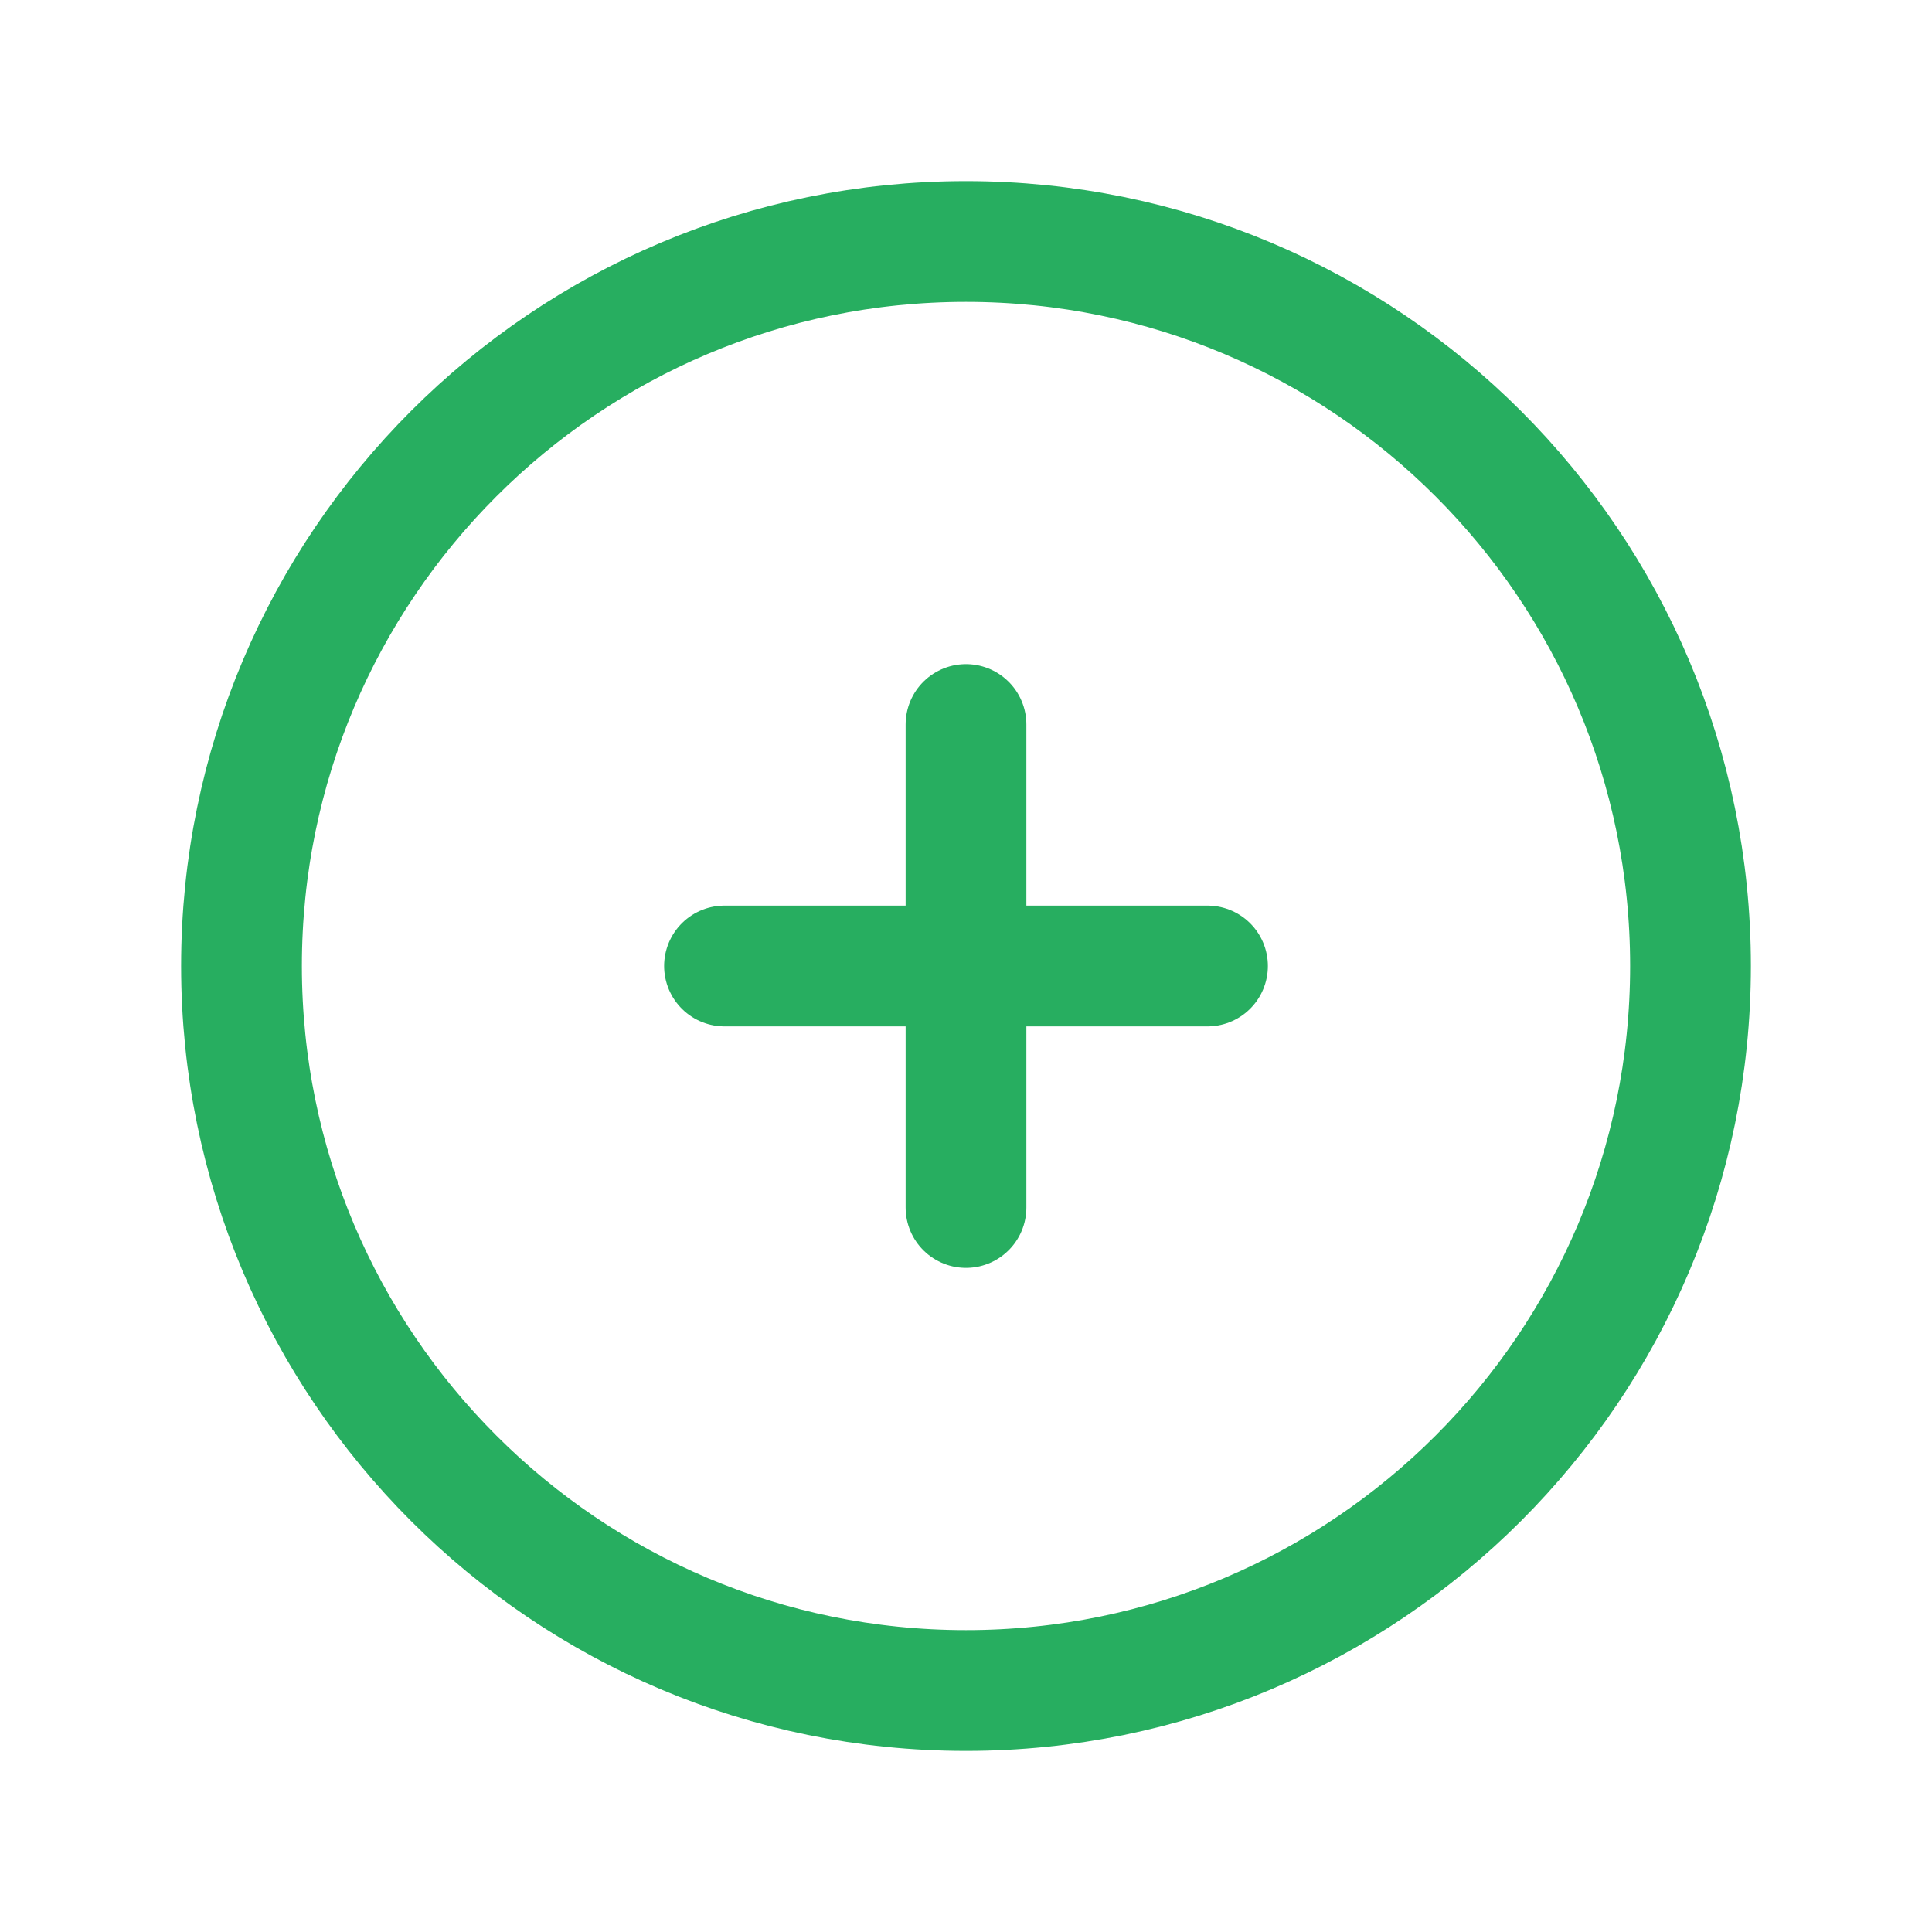
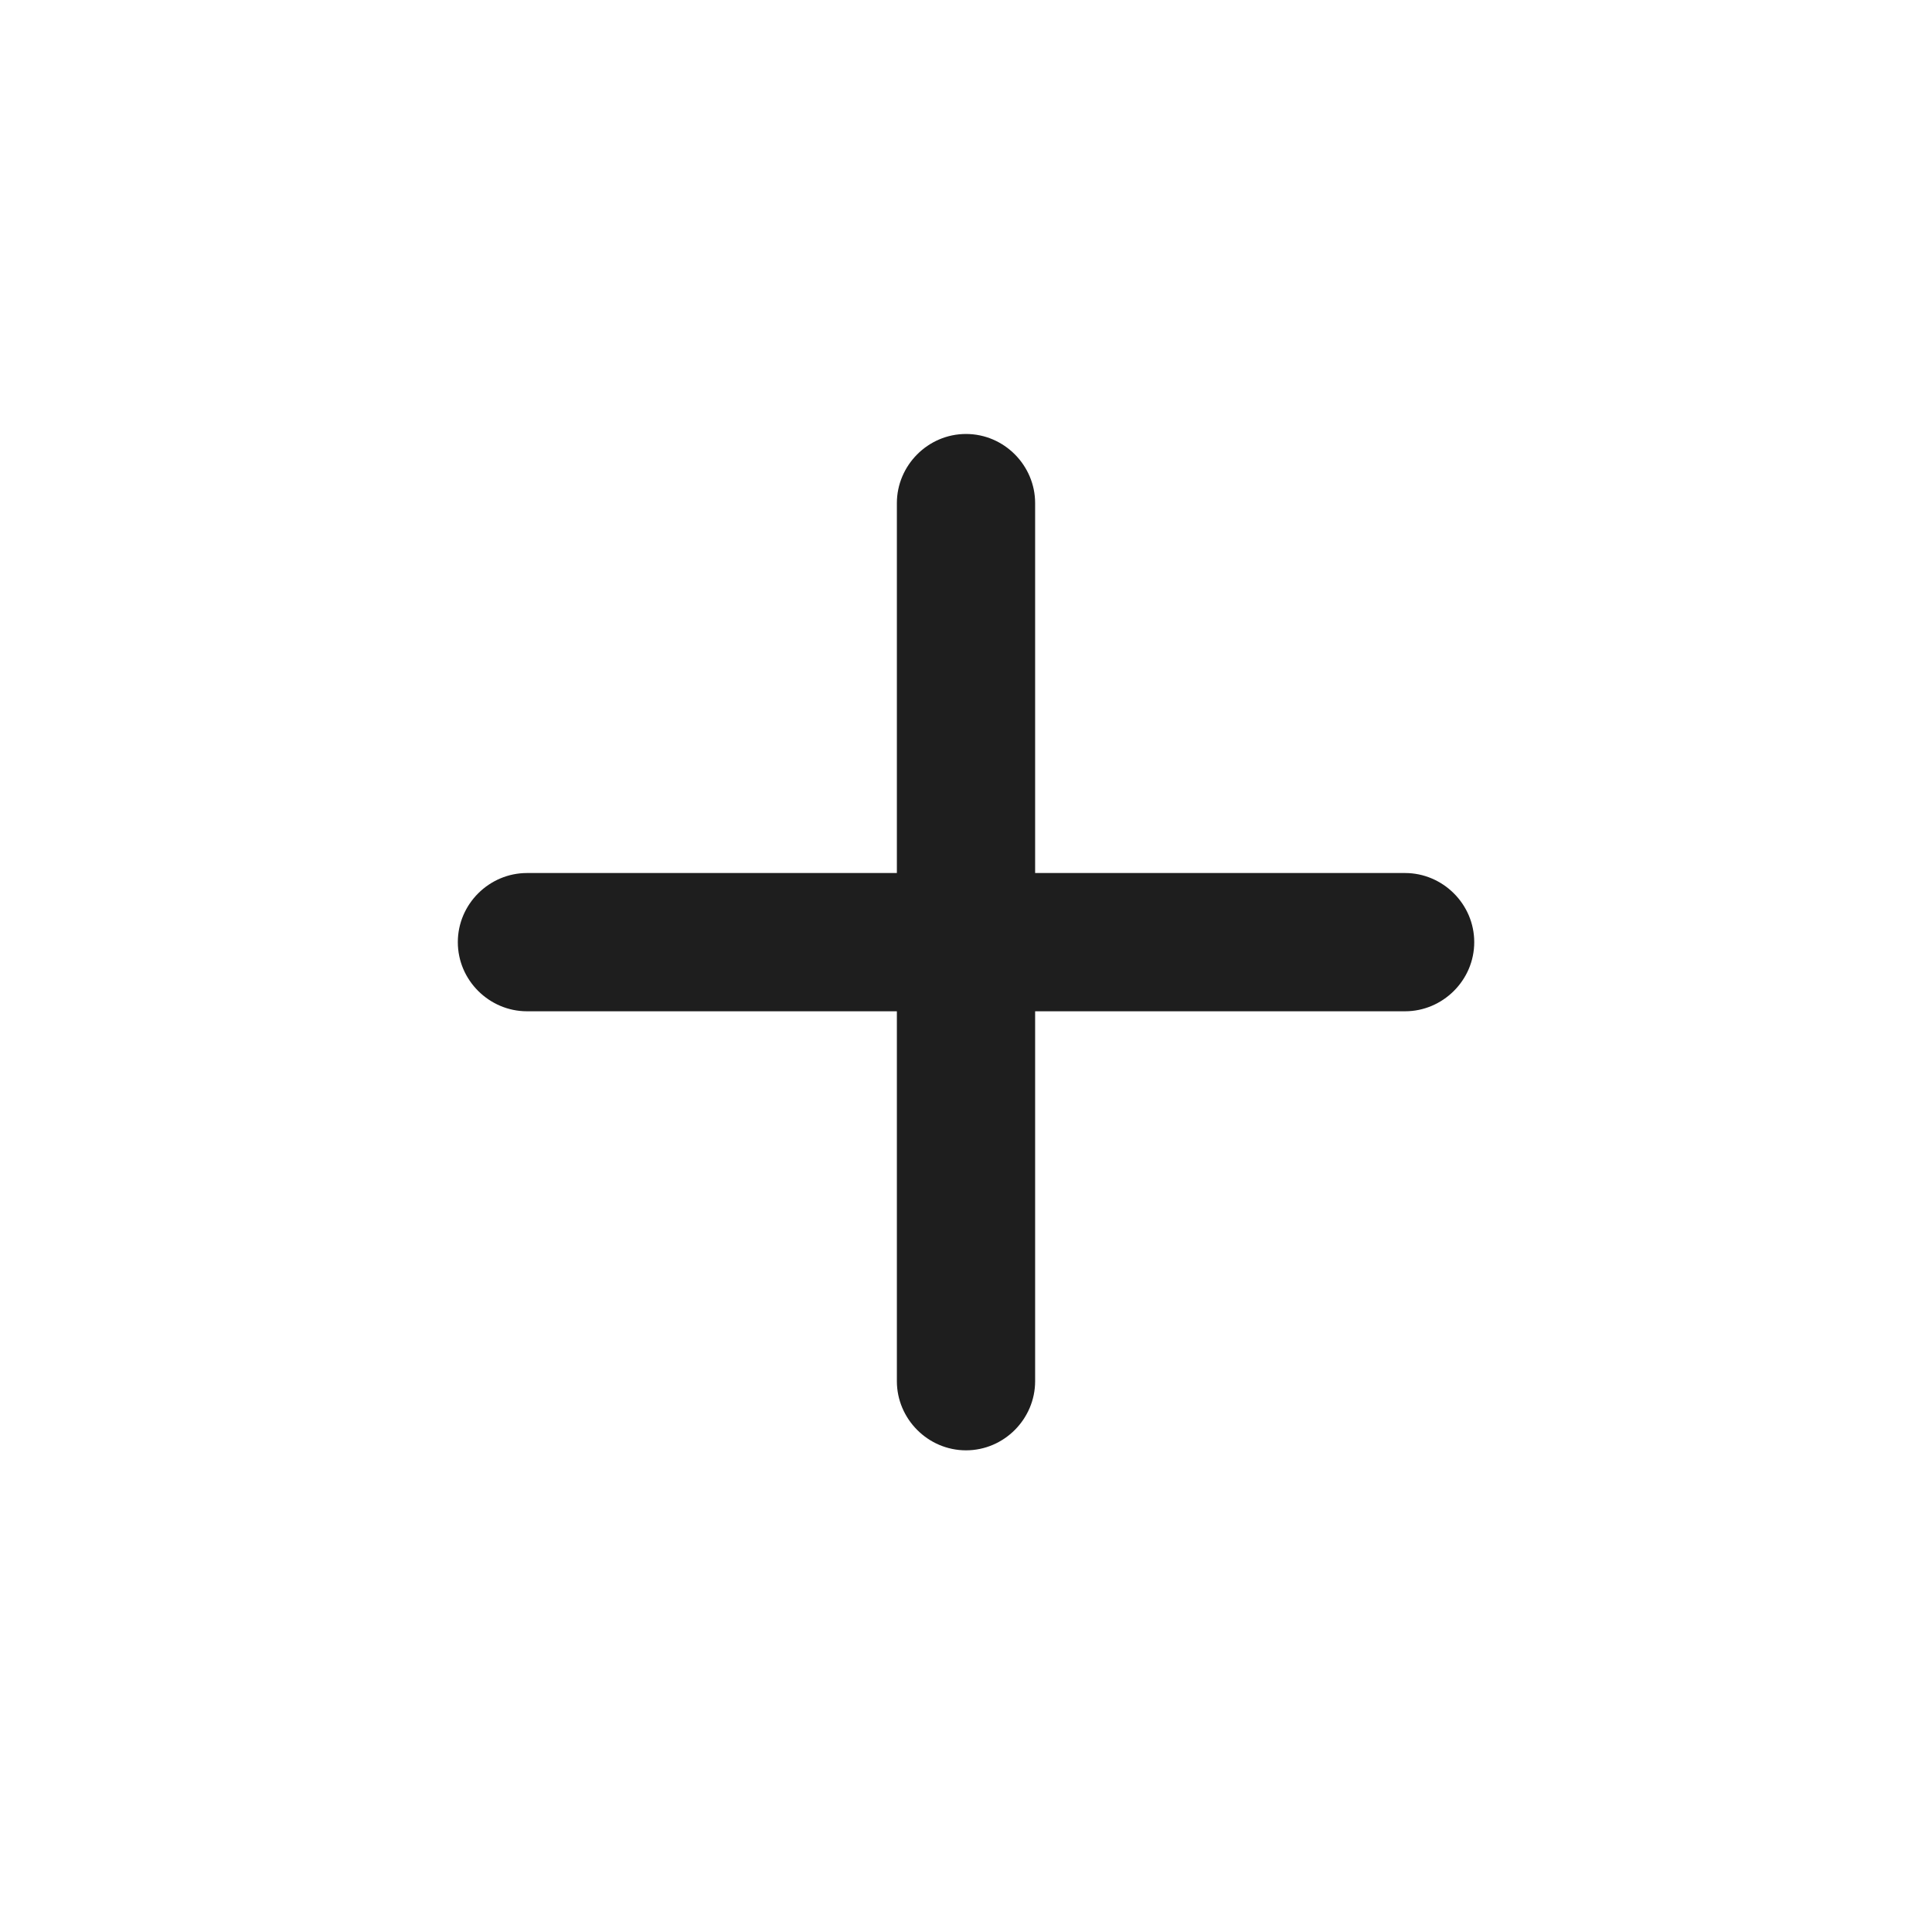
- <svg xmlns="http://www.w3.org/2000/svg" fill="none" viewBox="0 0 24 24" stroke-width="1.5" stroke="#27AE60" class="w-6 h-6">
-   <path stroke-linecap="round" stroke-linejoin="round" d="M12 9v6m3-3H9m12 0a9 9 0 11-18 0 9 9 0 0118 0z" />
+ <svg xmlns="http://www.w3.org/2000/svg" width="32" height="32" viewBox="0 0 32 32" fill="none">
+   <path d="M8.728 16.75H14.855V22.877C14.855 23.5 15.368 24.022 16 24.022C16.633 24.022 17.145 23.5 17.145 22.877V16.75H23.273C23.895 16.75 24.418 16.238 24.418 15.605C24.418 14.972 23.895 14.46 23.273 14.46H17.145V8.333C17.145 7.71 16.633 7.188 16 7.188C15.368 7.188 14.855 7.71 14.855 8.333V14.46H8.728C8.105 14.46 7.583 14.972 7.583 15.605C7.583 16.238 8.105 16.75 8.728 16.75Z" fill="#1E1E1E" />
</svg>
